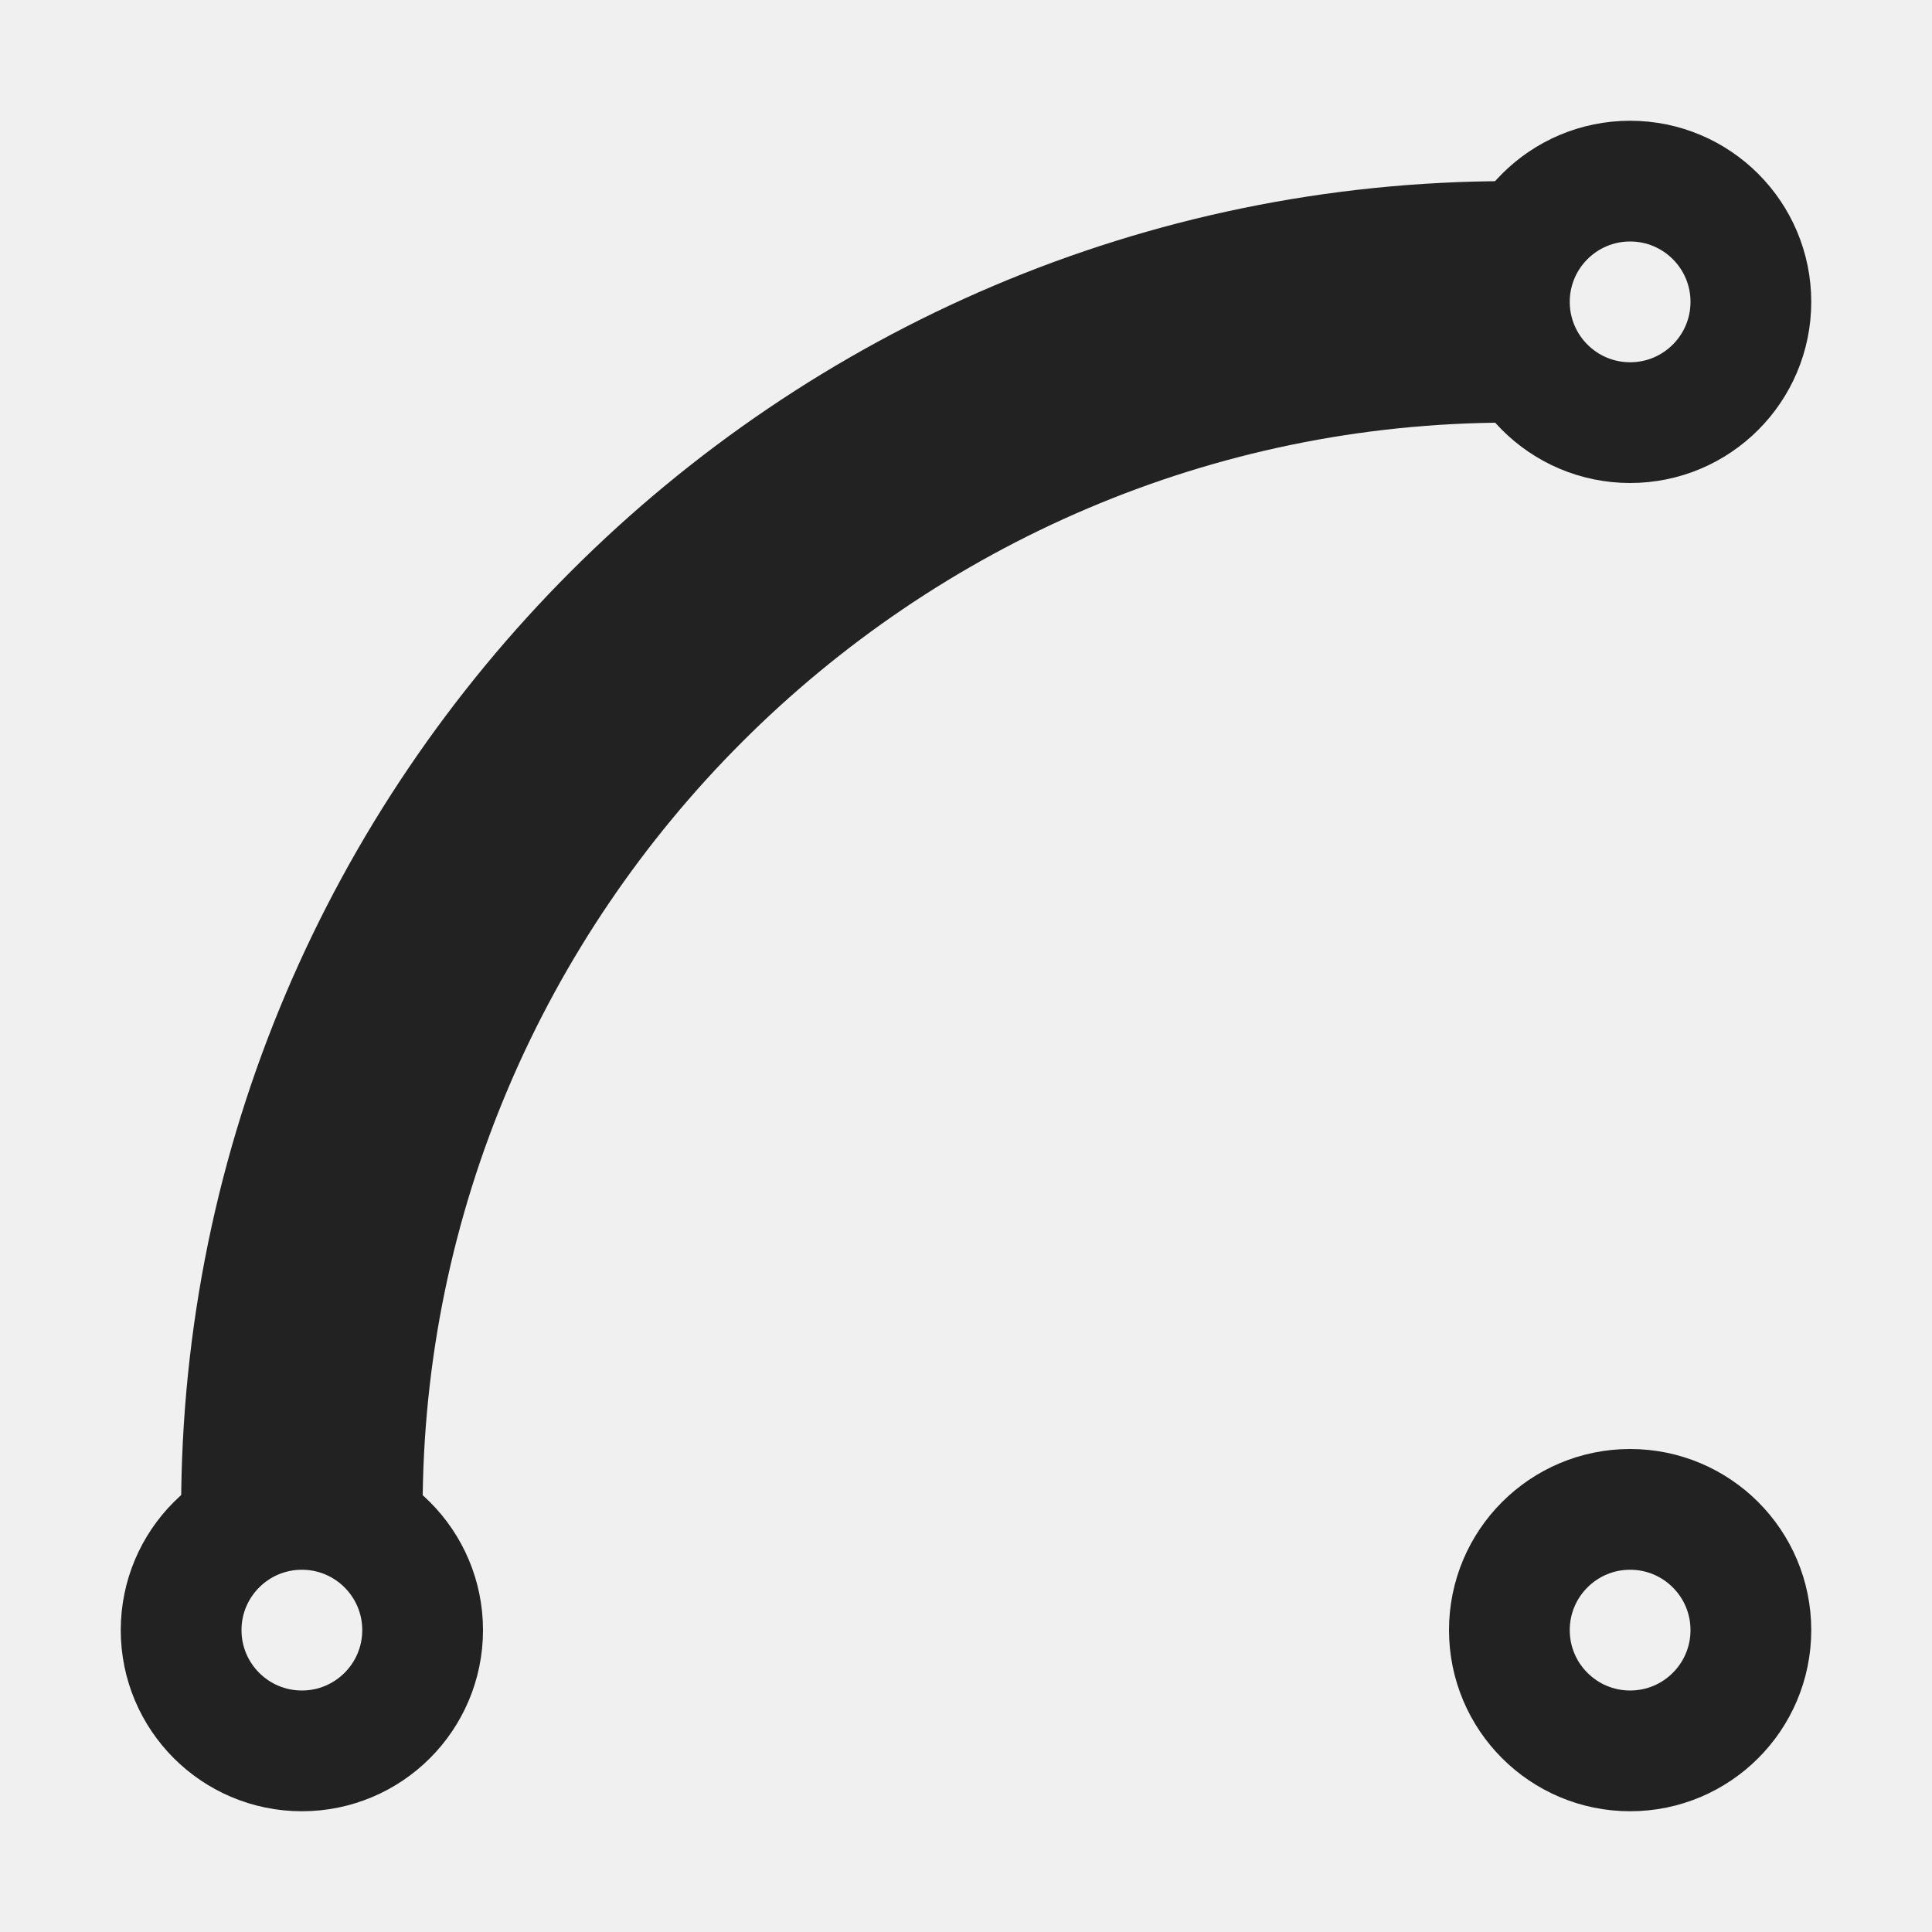
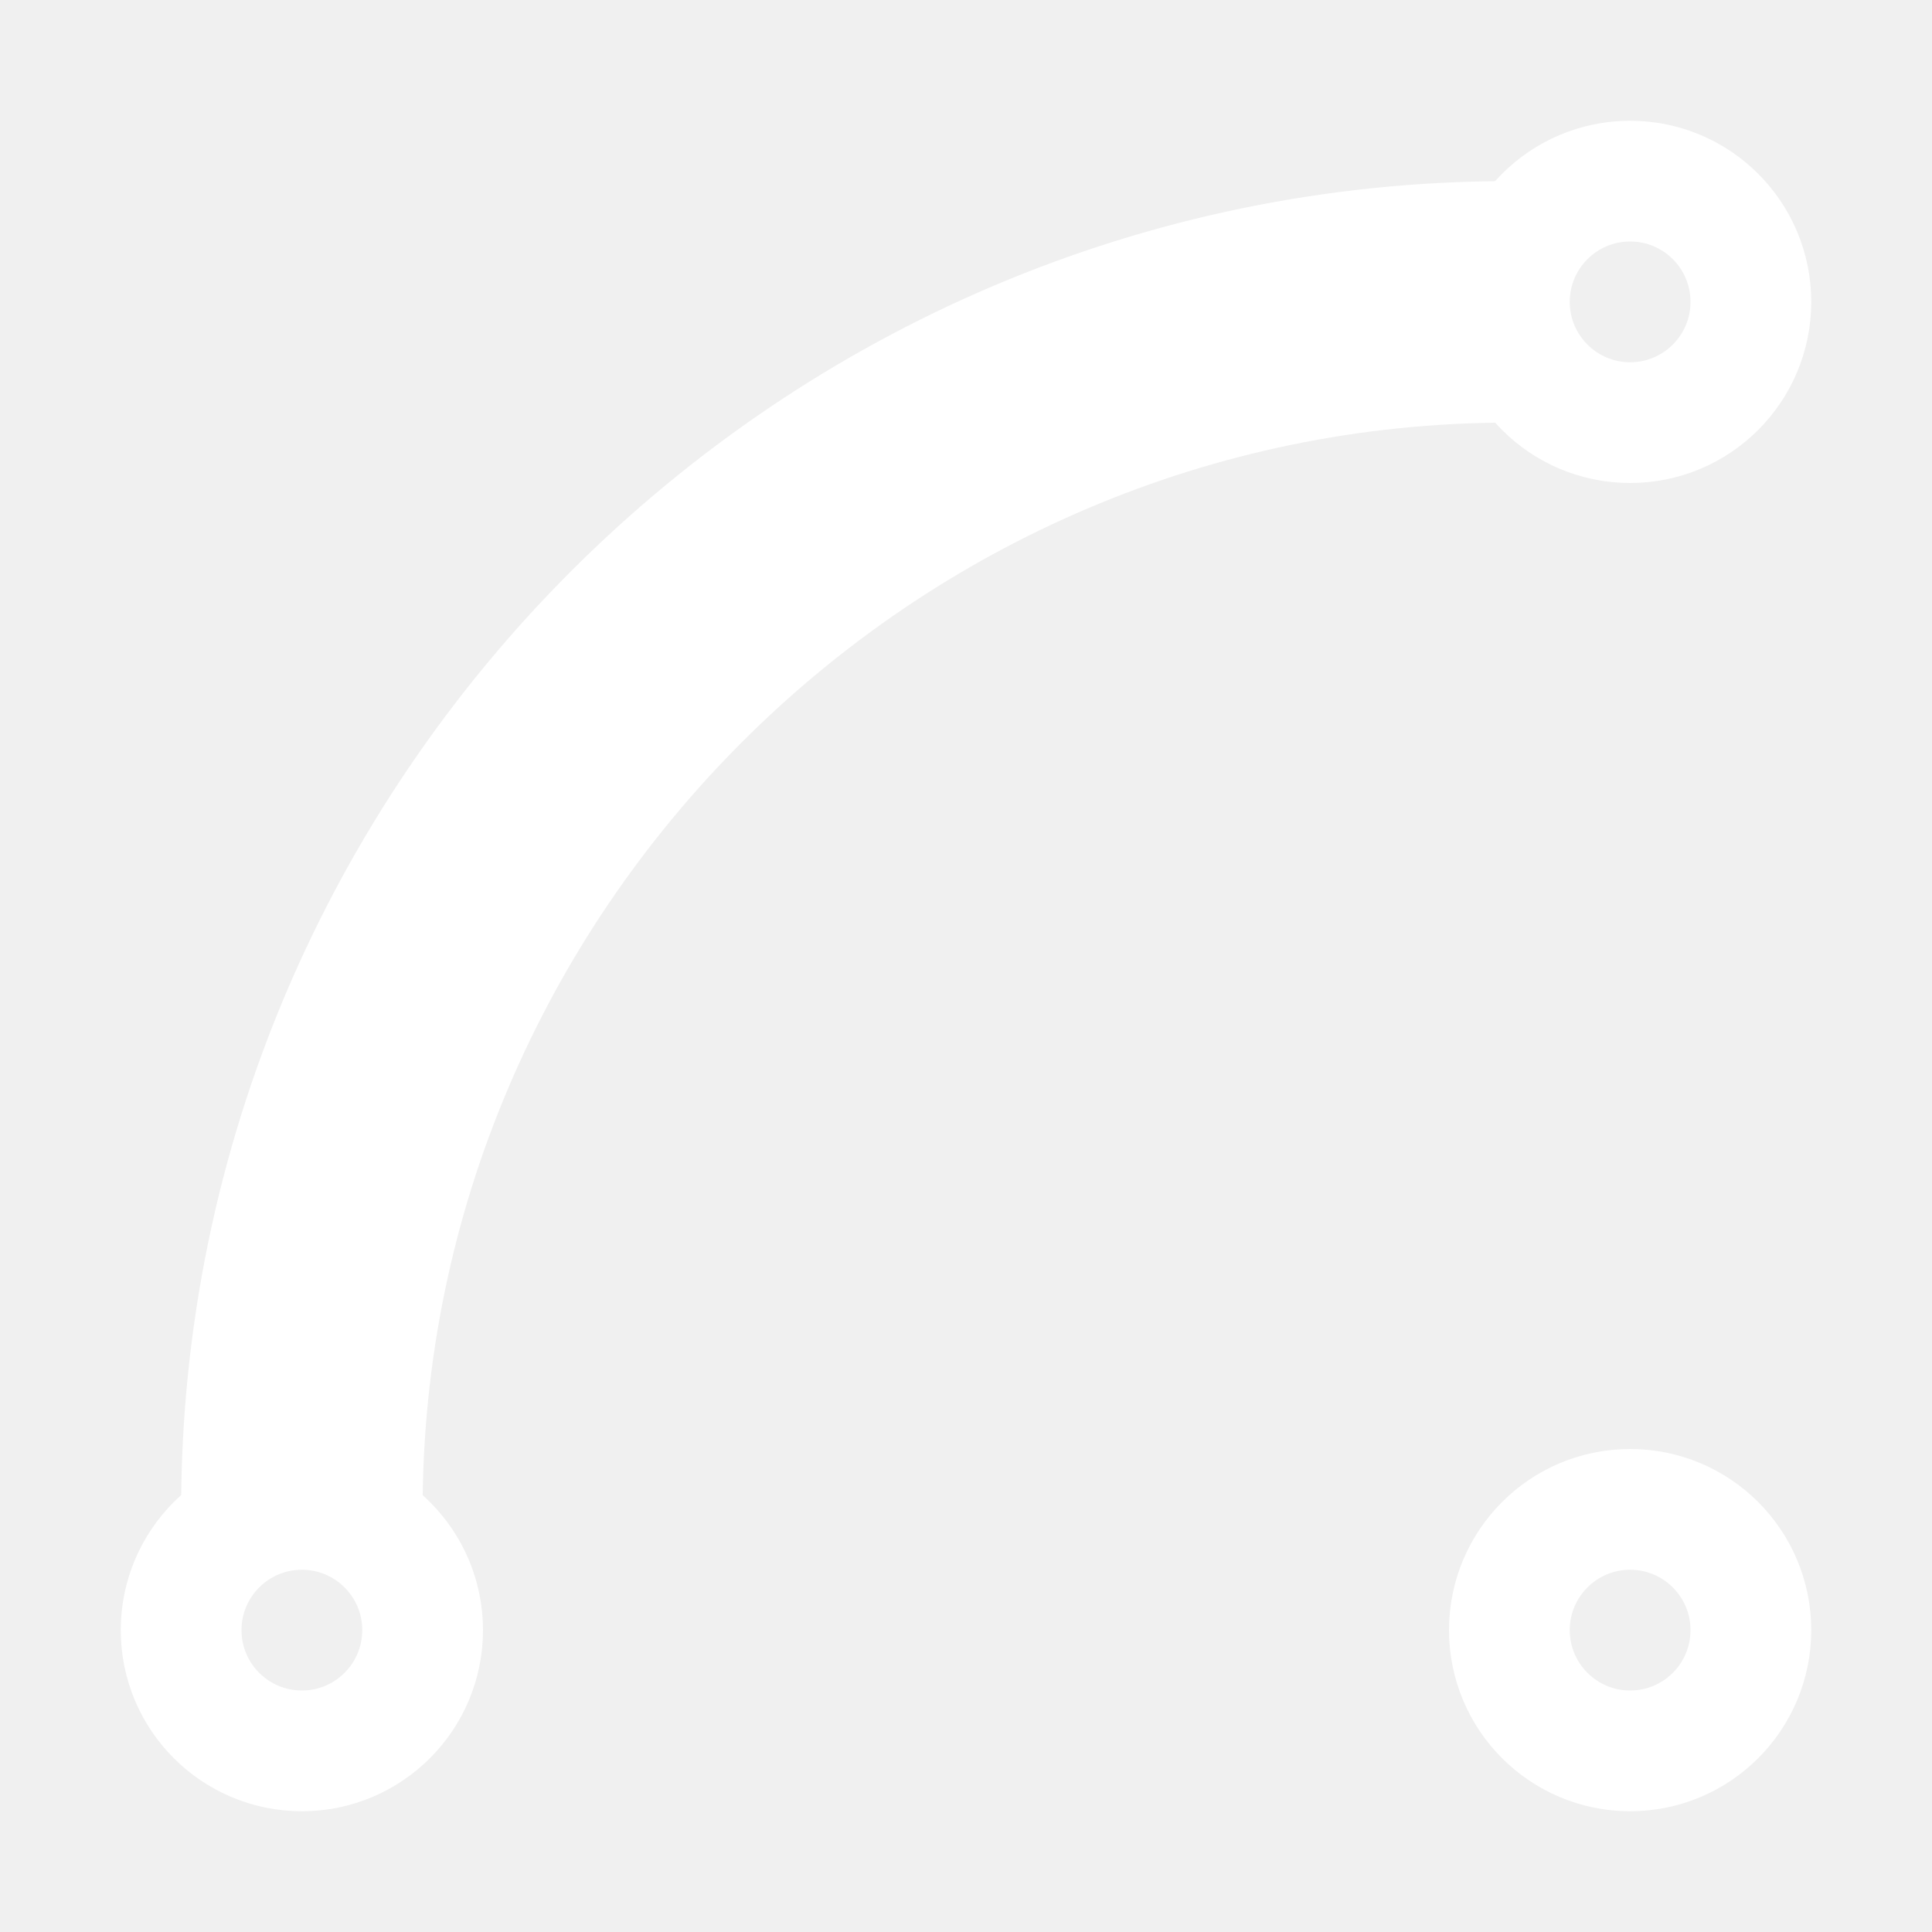
<svg xmlns="http://www.w3.org/2000/svg" height="16px" viewBox="0 0 16 16" width="16px" version="1.1" id="svg10">
  <defs id="defs14">
    </defs>
-   <circle style="fill:none;stroke:#222222;stroke-width:1;stroke-dasharray:none;stroke-opacity:1;paint-order:markers fill stroke;stroke-linecap:butt;stroke-linejoin:bevel" id="path3464-3-3" cx="13.5" cy="13.5" r="1" />
-   <circle style="fill:none;stroke:#222222;stroke-width:1;stroke-dasharray:none;stroke-opacity:1" id="path3464-3-3-3" cx="2.5" cy="13.5" r="1" />
-   <circle style="fill:none;stroke:#222222;stroke-width:1;stroke-dasharray:none;stroke-opacity:1" id="path3464-3-3-3-6" cx="13.5" cy="2.5" r="1" />
-   <path style="fill:#222222;stroke:none;stroke-width:2;stroke-dasharray:none;stroke-opacity:1;fill-rule:nonzero" d="m 3.5,12.5 c 0,-4.946 4.054,-9 9,-9 v -2 c -6.054,0 -11,4.946 -11,11 z" id="path5912" />
+   <circle style="fill:none;stroke:#ffffff;stroke-width:1;stroke-dasharray:none;stroke-opacity:1;paint-order:markers fill stroke;stroke-linecap:butt;stroke-linejoin:bevel" id="path3464-3-3" cx="13.5" cy="13.5" r="1" />
+   <circle style="fill:none;stroke:#ffffff;stroke-width:1;stroke-dasharray:none;stroke-opacity:1" id="path3464-3-3-3" cx="2.5" cy="13.5" r="1" />
+   <circle style="fill:none;stroke:#ffffff;stroke-width:1;stroke-dasharray:none;stroke-opacity:1" id="path3464-3-3-3-6" cx="13.5" cy="2.5" r="1" />
+   <path style="fill:#ffffff;stroke:none;stroke-width:2;stroke-dasharray:none;stroke-opacity:1;fill-rule:nonzero;fill-opacity:1" d="m 3.5,12.5 c 0,-4.946 4.054,-9 9,-9 v -2 c -6.054,0 -11,4.946 -11,11 z" id="path5912" />
</svg>
